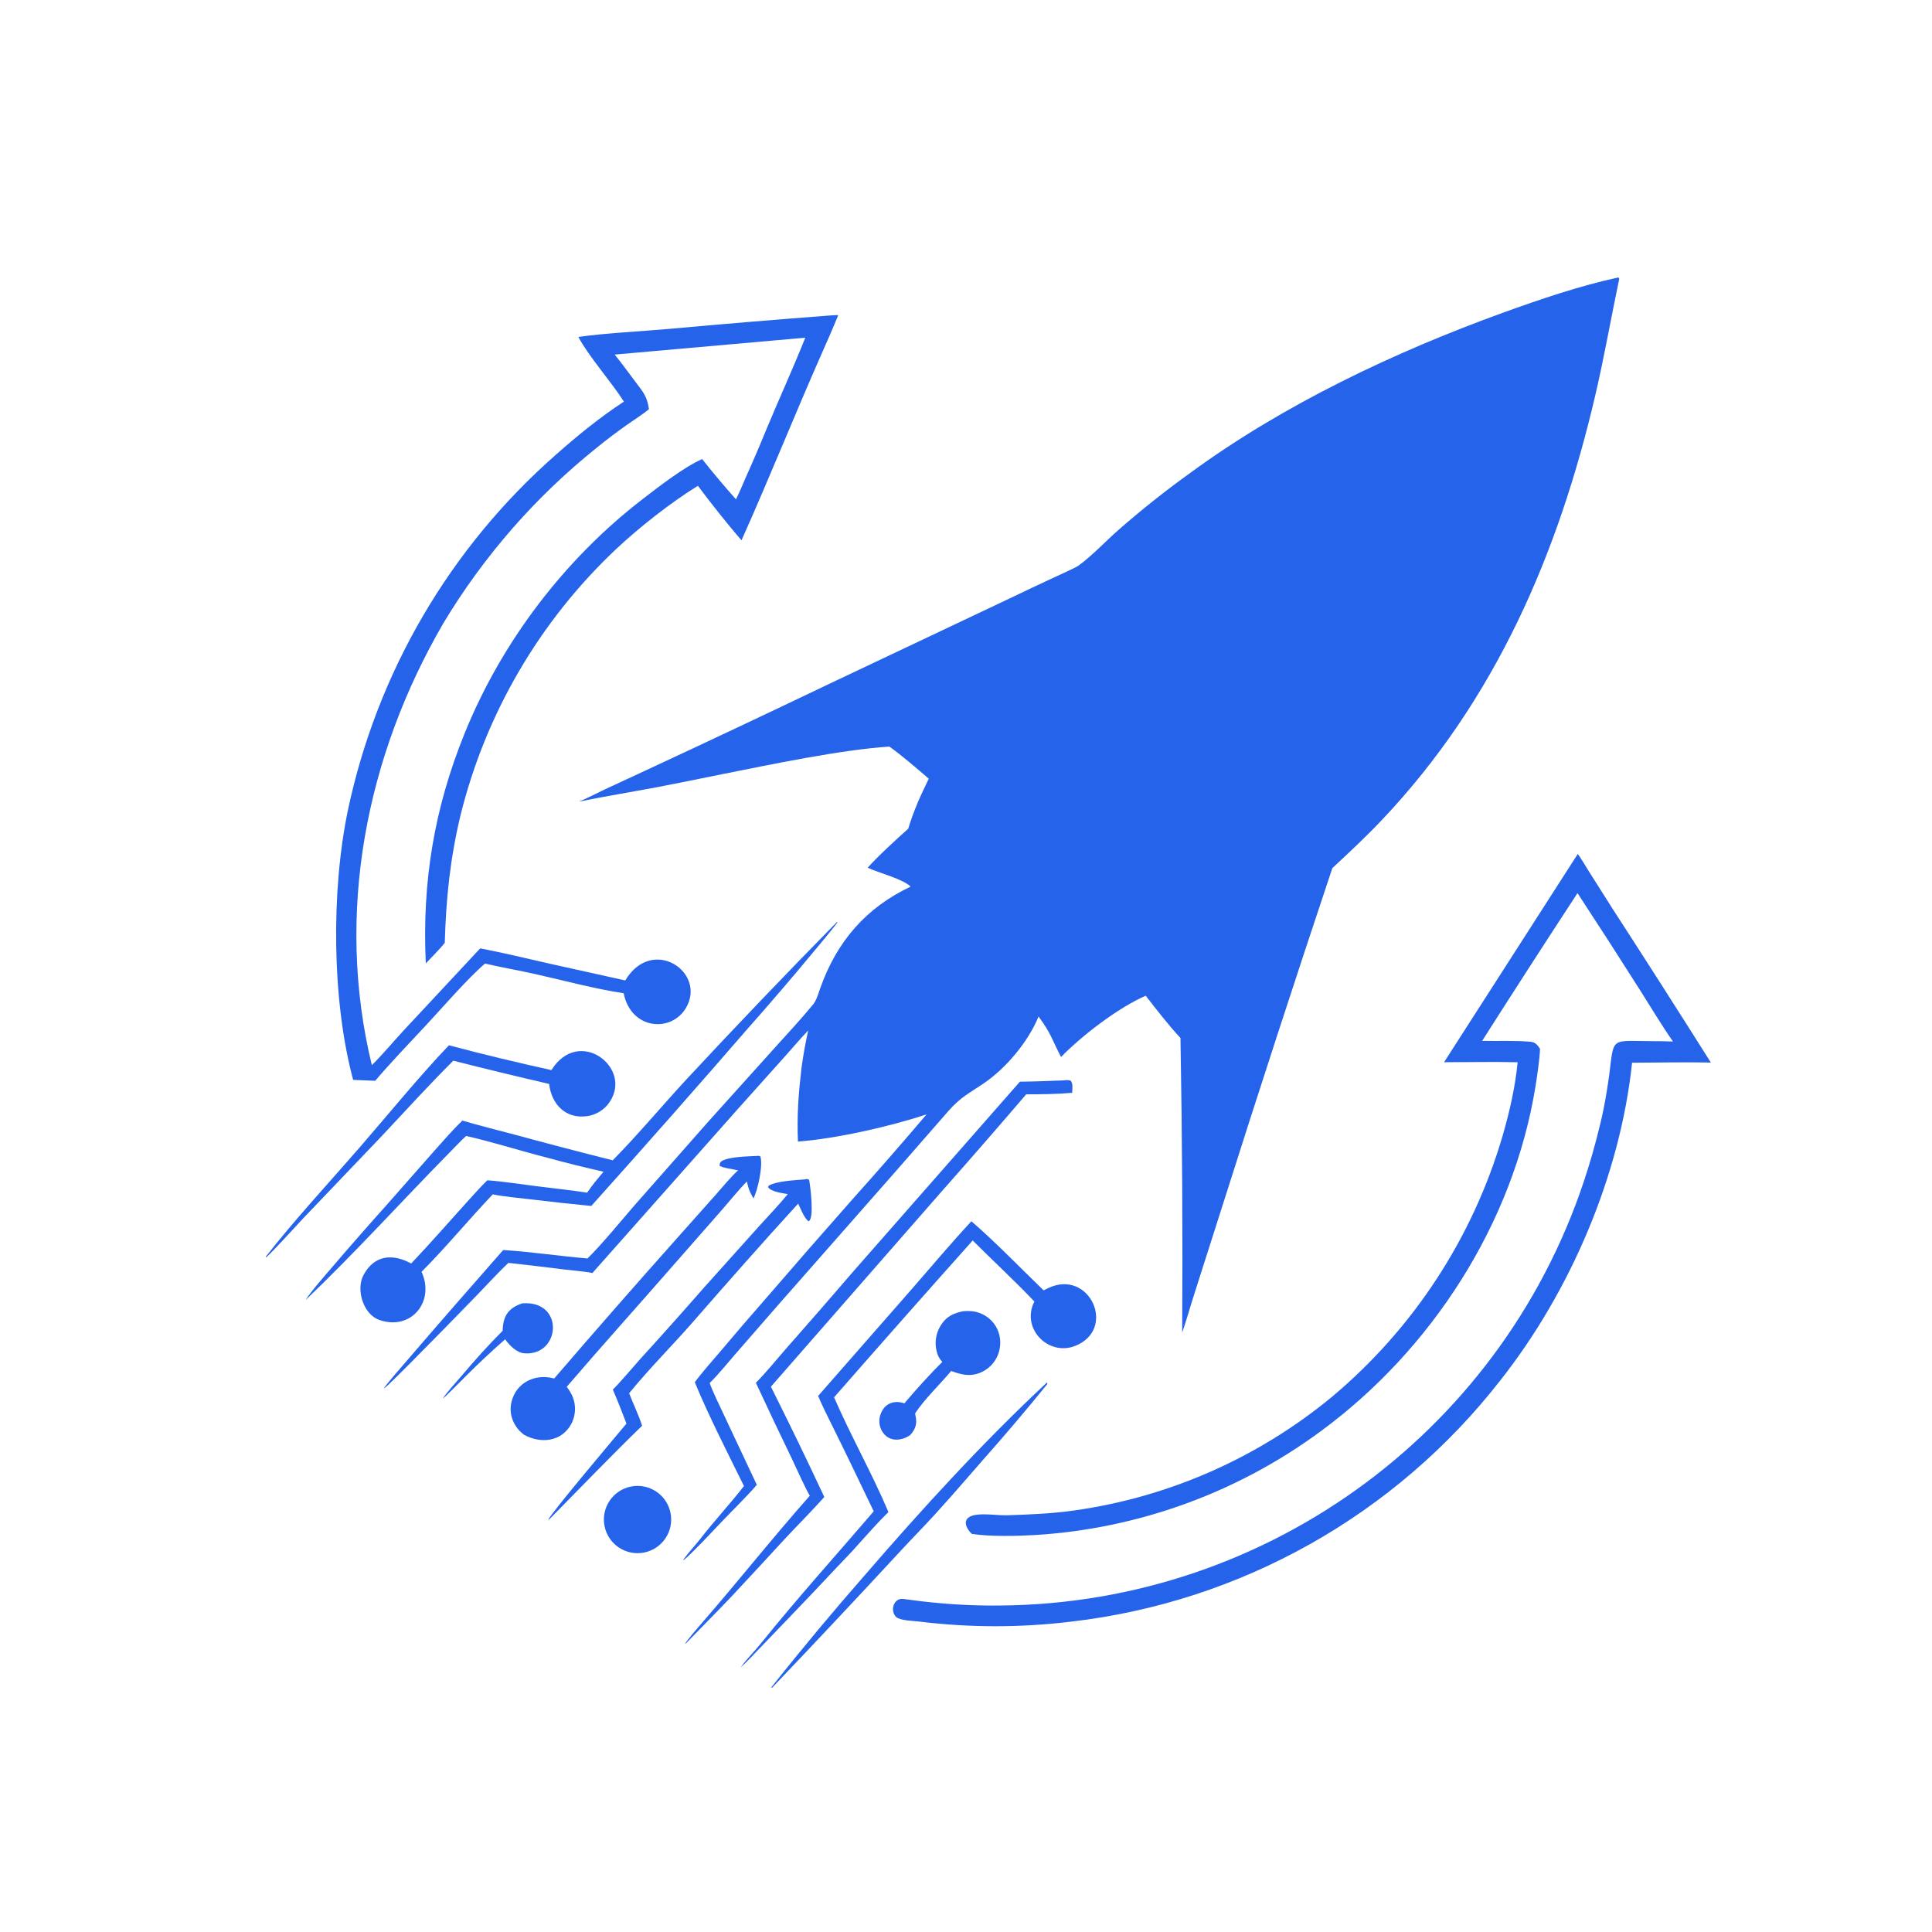
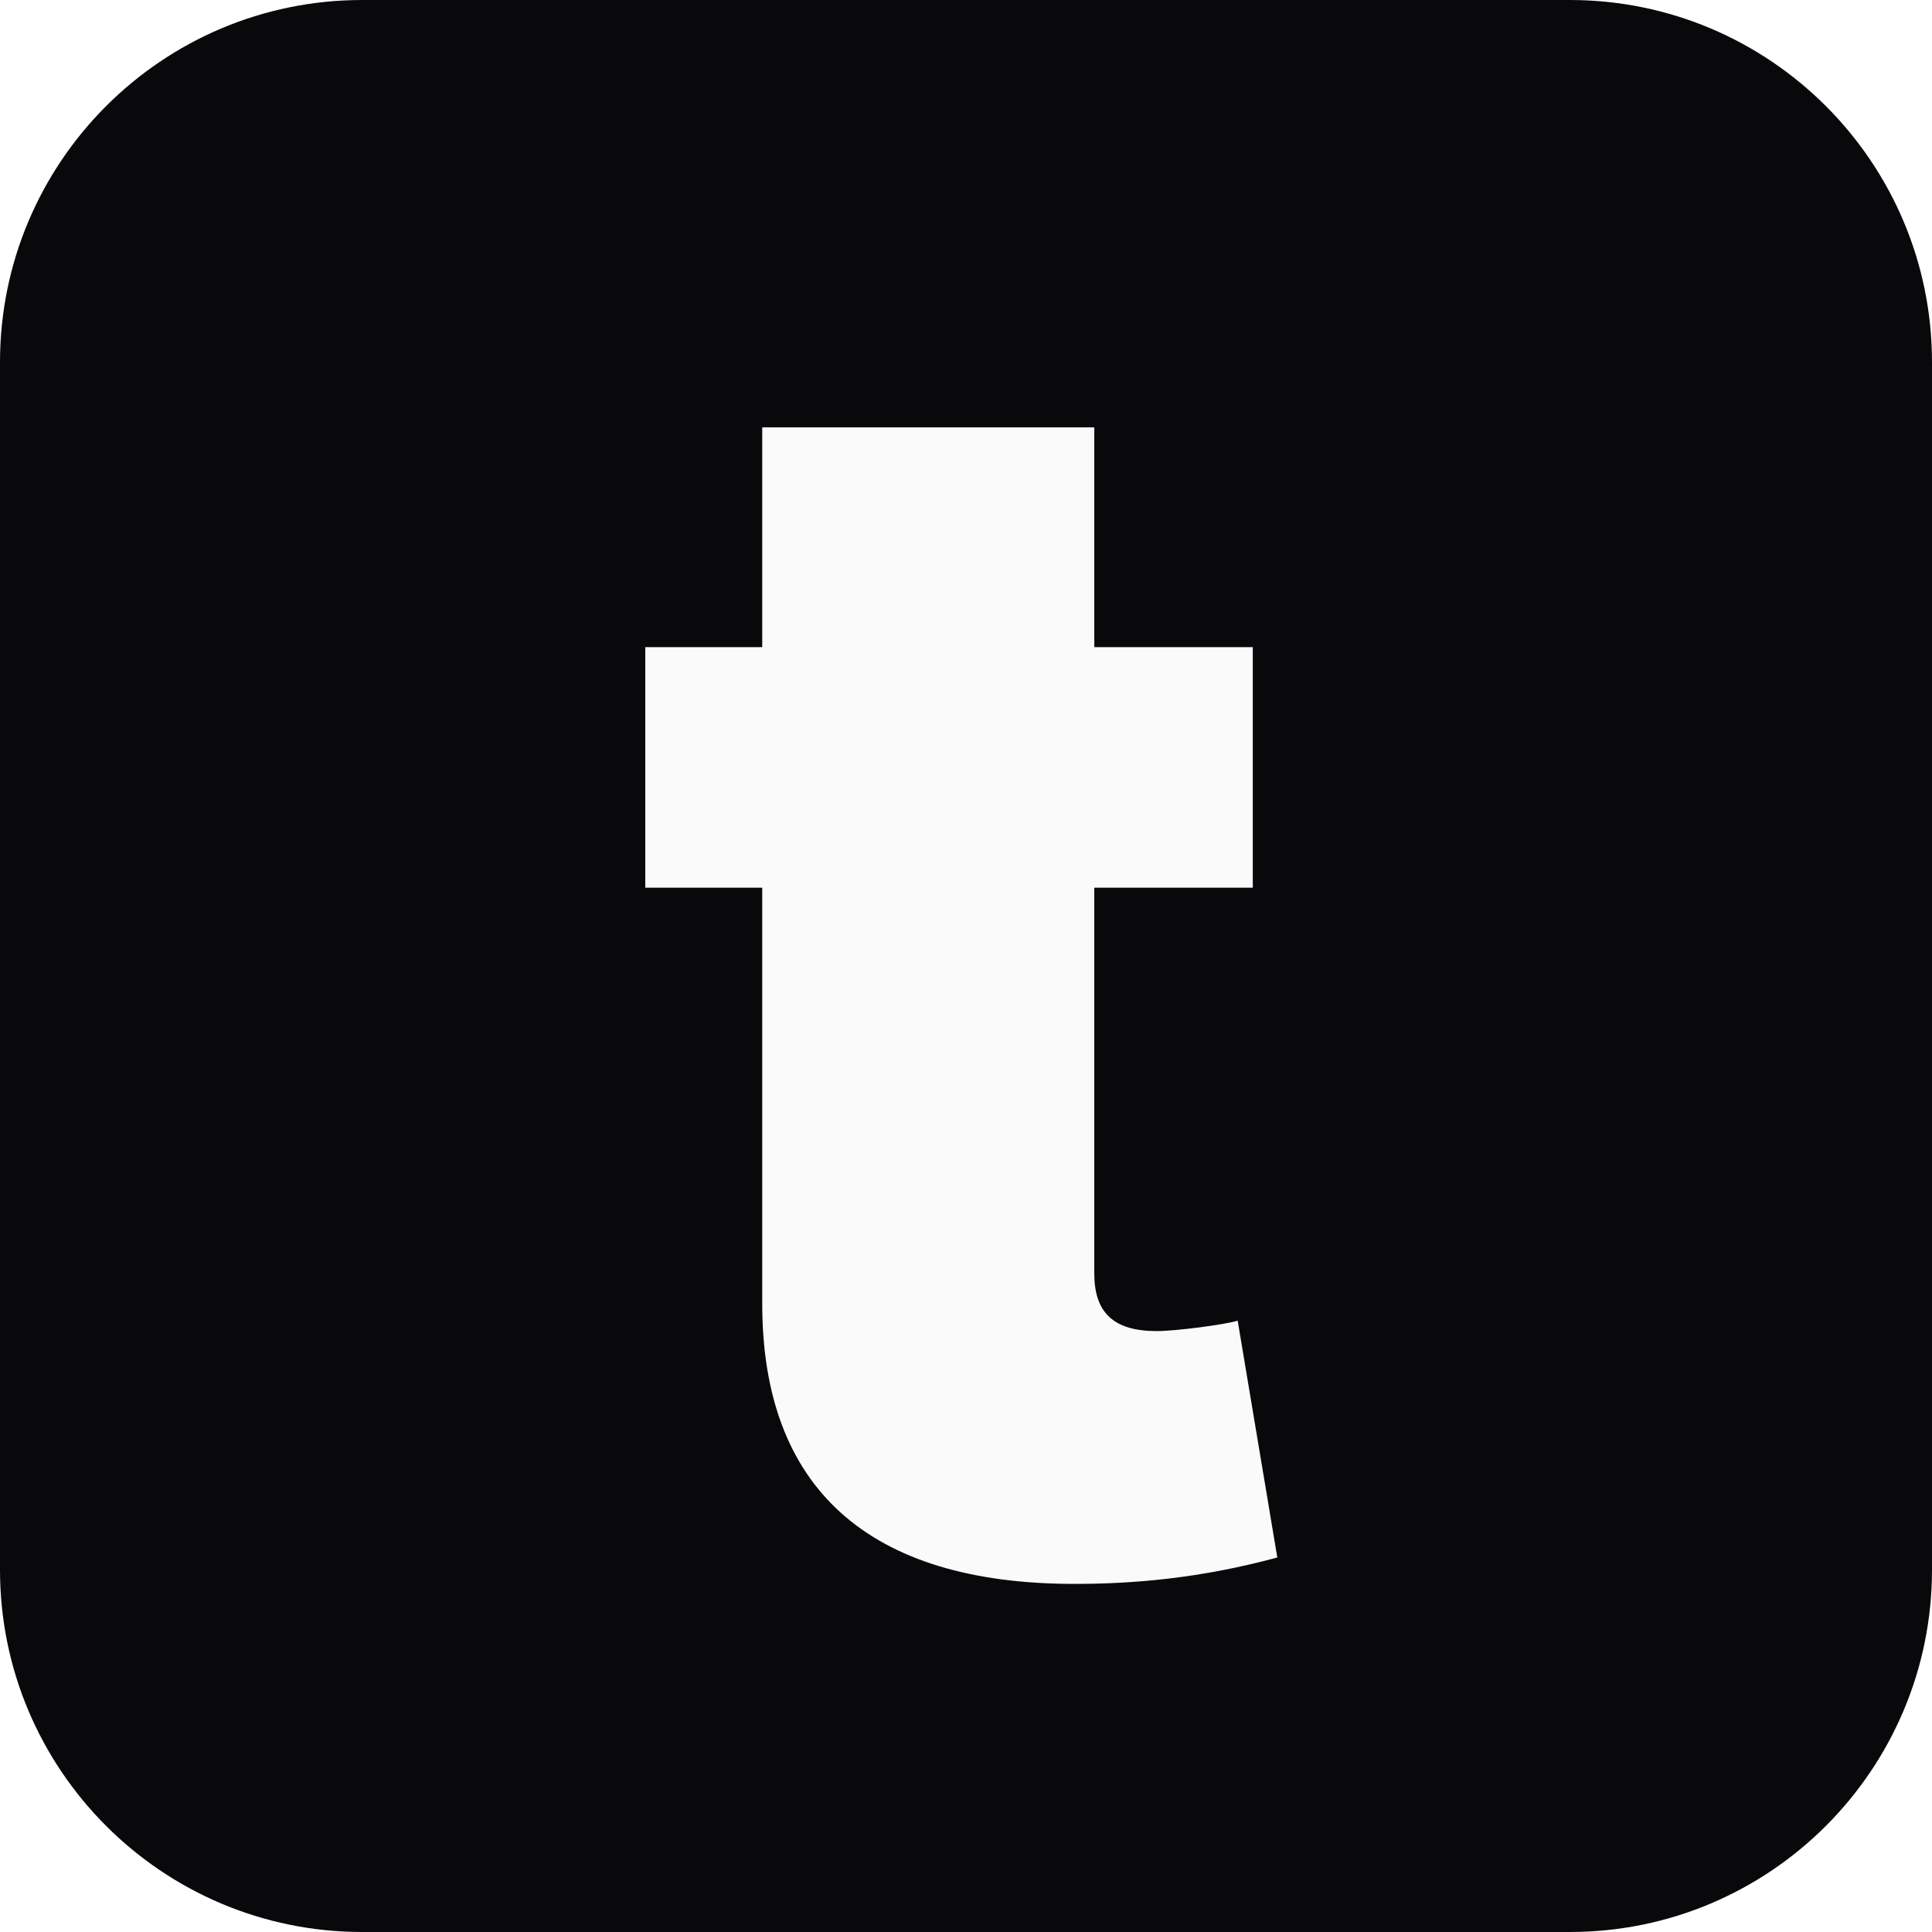
- <svg xmlns="http://www.w3.org/2000/svg" viewBox="0 0 2457.6 2457.6">
-   <g transform="translate(204.8, 204.8)">
-     <path d="M 1853.39 148.233 L 1854.3 148.345 L 1854.95 149.93 C 1844.57 199.213 1836.13 248.009 1824.69 297.147 C 1777.6 499.389 1697.51 685.779 1552.97 838.317 C 1532.36 860.065 1511.98 879.02 1490 899.506 C 1442.71 1041.08 1396.5 1183.02 1351.38 1325.3 L 1313.54 1443.95 C 1308.76 1458.88 1304.16 1475.64 1299.01 1490.23 C 1299.76 1365.36 1299.04 1240.48 1296.82 1115.63 C 1281.88 1099.55 1265.93 1079.02 1252.61 1061.8 C 1217.27 1077.24 1171.68 1112.29 1144.88 1139.78 C 1133.62 1118.41 1132.66 1110.28 1116.29 1088.26 C 1103.19 1120.23 1075.22 1153.74 1046.87 1173.07 C 1027.08 1186.58 1017.78 1190.18 1001.38 1208.73 C 979.678 1233.28 958.344 1258.27 936.668 1282.84 L 784.64 1455.65 L 730.609 1517.67 C 721.052 1528.7 708.188 1544.54 697.942 1554.47 C 701.043 1563.91 711.129 1584.37 715.684 1594.2 L 757.911 1683.98 C 745.9 1698.06 726.646 1716.85 713.474 1730.65 C 700.201 1744.55 678.959 1767.68 664.984 1779.72 L 664.285 1779.59 C 670.628 1770.22 679.166 1761.56 686.075 1752.65 C 703.617 1730.02 724.202 1707.93 741.569 1685.51 C 721.855 1645.59 695.327 1593.53 679.047 1553.45 C 687.865 1541.31 700.973 1526.71 710.846 1515.09 C 730.365 1491.9 750.123 1468.91 770.118 1446.12 C 806.374 1404.07 842.894 1362.24 879.673 1320.64 C 911.551 1285.08 942.953 1249.1 973.873 1212.71 C 928.164 1227.98 858.689 1243.74 810.235 1247.32 C 808.8 1213.64 810.978 1186.15 814.805 1152.97 C 817.228 1136.22 819.609 1122.58 823.234 1106.09 C 813.897 1115.63 803.246 1128.34 794.091 1138.53 L 733.94 1205.7 L 548.798 1414.51 C 539.014 1412.55 522.633 1411.21 512.108 1409.94 C 488.724 1407 465.318 1404.23 441.894 1401.63 C 428.478 1414.3 415.959 1428.23 403.049 1441.52 C 374.471 1471.03 345.705 1500.37 316.752 1529.52 C 311.82 1534.42 287.708 1558.92 283.34 1561.65 C 284.992 1557.78 306.428 1533.42 310.533 1528.64 C 351.75 1480.63 393.489 1432.79 435.29 1385.28 C 469.54 1387.41 507.381 1393.08 542.511 1396.03 C 560.243 1378.8 585.838 1347.42 602.596 1328.12 L 696.029 1222.14 L 780.749 1128.02 C 797.091 1110.01 813.973 1091.73 829.455 1072.96 C 833.941 1067.52 836.269 1058.75 838.749 1051.79 C 859.724 992.891 896.799 949.787 953.582 923.022 C 943.948 913.407 913.84 905.838 898.926 899.009 C 909.451 886.691 937.869 860.476 950.452 849.485 C 957.913 825.257 965.617 808.38 976.644 785.793 C 961.721 772.817 942.565 756.341 926.549 744.895 C 863.968 749.03 775.456 767.745 712.777 780.199 C 685.831 785.751 658.854 791.148 631.846 796.389 C 598.419 802.65 564.77 808.184 531.449 814.924 C 542.446 810.566 553.498 804.588 564.286 799.49 L 617.606 774.749 C 695.374 738.585 772.94 701.989 850.302 664.963 L 1075.28 558.442 C 1094.75 549.082 1114.28 539.847 1133.86 530.737 C 1139.17 528.252 1163.28 517.395 1166.68 514.979 C 1183.84 502.772 1201.78 483.433 1218.16 469.135 C 1247.33 443.561 1277.73 419.417 1309.24 396.788 C 1427.72 309.912 1569.18 242.922 1706.87 193.05 C 1752.72 176.446 1805.72 158.431 1853.39 148.233 z" fill="#2563eb" transform="translate(0,0)" />
-     <path d="M 1518.84 375.967 C 1590.06 369.701 1652.94 422.211 1659.46 493.408 C 1665.99 564.605 1613.71 627.675 1542.54 634.465 C 1471 641.292 1407.53 588.681 1400.96 517.112 C 1394.4 445.543 1447.25 382.266 1518.84 375.967 z" fill="#2563eb" transform="translate(0,0)" />
-     <path d="M 972.269 852.255 C 972.906 852.485 975.153 853.35 975.723 853.445 C 971.611 859.916 949.157 884.245 942.624 885.495 C 949.118 878.216 970.215 859.574 972.269 852.255 z" fill="#2563eb" transform="translate(0,0)" />
-     <path d="M 1802.15 881.555 C 1804.55 883.951 1813.83 899.631 1816.46 903.835 L 1846.51 951.242 C 1888.56 1016.18 1930.22 1081.37 1971.49 1146.81 C 1937.9 1146.21 1904.84 1146.8 1871.26 1147.05 C 1856.22 1290.2 1792.71 1438.18 1703.92 1550.81 C 1570.39 1722.35 1373.54 1833.05 1157.6 1858.02 C 1093.13 1865.86 1027.94 1865.78 963.485 1857.8 C 956.188 1856.95 940.455 1856.65 935.244 1852.18 C 927.058 1844.72 931.654 1827.55 944.172 1829.15 C 956.219 1830.69 967.985 1832.34 980.158 1833.49 C 1009.38 1836.52 1038.75 1837.85 1068.13 1837.5 C 1411.25 1834.57 1713.16 1610.22 1814.94 1282.52 C 1822.11 1259.94 1830.83 1227.33 1835.45 1203.76 C 1838.19 1189.51 1840.52 1175.19 1842.44 1160.81 C 1848.17 1114.57 1844.2 1119.2 1893.25 1119.56 C 1903.28 1119.53 1913.31 1119.7 1923.34 1120.05 C 1909.9 1101.1 1894.74 1075.67 1882.04 1055.7 C 1855.63 1014.02 1828.9 972.551 1801.86 931.281 C 1761.04 993.675 1720.61 1056.32 1680.57 1119.22 C 1700.47 1119.68 1722.4 1118.6 1742.07 1120.38 C 1748.43 1120.96 1750.83 1124.45 1754.15 1129.3 C 1754.04 1140.64 1750.2 1166.09 1748.35 1177.52 C 1720.08 1351.76 1616.16 1512.34 1474.96 1616.03 C 1369.2 1693.98 1243.18 1739.74 1112.05 1747.82 C 1088.44 1749.14 1054.73 1749.98 1031.32 1746.39 C 1021.73 1736.79 1019.51 1725.42 1035.1 1722.42 C 1047.43 1720.05 1064.53 1723.13 1077.45 1722.68 C 1105.57 1721.7 1133.37 1720.59 1161.24 1716.65 C 1281.85 1699.75 1395.41 1649.75 1489.32 1572.21 C 1592.95 1485.43 1668.54 1369.88 1706.55 1240.17 C 1715.46 1209.42 1722.6 1178.34 1725.7 1146.44 C 1695.54 1145.65 1662.68 1146.46 1632.14 1146.35 L 1802.15 881.555 z" fill="#2563eb" transform="translate(0,0)" />
-     <path d="M 849.935 196.58 C 853.616 196.269 857.763 196.15 861.493 195.955 C 855.173 211.734 848.489 226.795 841.618 242.317 C 806.398 321.882 774.014 403.1 738.445 482.453 C 720.958 462.505 698.921 434.534 682.968 413.149 C 648.82 434.169 608.055 466.225 578.858 493.716 C 481.693 585.271 412.976 702.889 380.932 832.49 C 367.59 888.651 362.705 937.263 360.951 994.607 C 355.212 1001.84 343.526 1013.63 336.839 1020.72 C 331.969 917.14 347.467 823.815 386.195 728.145 C 433.315 611.743 513.304 506.649 612.637 430.09 C 632.711 414.618 665.518 389.13 688.385 379.18 C 700.572 394.742 718.181 415.589 731.339 430.317 C 735.202 423.215 740.485 410.158 743.899 402.445 C 753.189 381.791 762.109 360.972 770.654 339.999 C 786.696 301.601 804.146 263.469 819.57 224.754 L 577.148 246.241 C 586.794 258.074 595.591 270.565 604.821 282.677 C 614.304 295.119 618.319 300.092 620.731 315.694 C 614.081 321.342 600.689 330.019 593.132 335.307 C 579.945 344.59 567.084 354.326 554.571 364.497 C 476.876 426.668 410.836 502.139 359.526 587.397 C 260.565 757.045 221.408 957.296 268.196 1150.14 C 280.454 1138.22 297.17 1118.31 309.447 1105.15 L 406.04 1001.57 C 434.888 1007.08 464.916 1014.36 493.65 1020.88 L 590.56 1042.37 C 624.758 985.117 694.161 1031.63 667.991 1076.99 C 649.473 1109.08 597.87 1105.42 588.541 1058.66 C 552.71 1053.29 512.048 1042.36 476.453 1034.36 C 455.227 1029.58 432.859 1025.74 412.176 1020.89 C 389.557 1040.29 358.119 1076.87 337.126 1099.35 C 316.476 1121.46 291.778 1147.3 272.457 1170.02 C 263.115 1169.57 253.769 1169.19 244.421 1168.88 C 217.18 1067.66 216.406 928.218 237.726 826.02 C 274.786 650.642 367.587 491.96 502.269 373.674 C 529.417 349.569 558.45 325.966 588.843 306.078 C 572.635 280.642 544.118 248.705 530.89 223.787 C 564.248 219.04 611.033 216.657 645.499 213.635 C 713.602 207.46 781.749 201.775 849.935 196.58 z" fill="#2563eb" transform="translate(0,0)" />
-     <path d="M 859.804 968.068 L 860.459 968.535 C 851.533 980.598 839.365 994.673 829.679 1006.4 C 802.523 1039.17 774.827 1071.48 746.602 1103.33 C 680.816 1179.2 614.395 1254.51 547.346 1329.26 C 521.598 1326.71 495.876 1323.9 470.185 1320.83 C 455.539 1319.11 436.015 1317.34 422.02 1314.51 C 391.819 1346.16 361.726 1382.73 331.423 1412.99 C 348.905 1450.98 317.916 1488.61 277.323 1474.09 C 257.422 1466.97 247.57 1435.59 257.68 1416.94 C 271.438 1391.55 294.568 1389.51 318.229 1402.44 C 343.307 1376.1 367.244 1348.42 391.698 1321.5 C 399.432 1312.98 406.821 1304.6 415.127 1296.6 C 434.437 1297.95 458.083 1301.67 477.296 1304.07 C 498.519 1306.72 521.07 1309.1 542.104 1312.34 C 548.389 1302.83 555.642 1294.44 562.905 1285.67 C 538.91 1280.29 515.042 1274.36 491.322 1267.88 C 457.788 1259.32 421.28 1247.66 388.127 1240.2 C 381.373 1246.36 375.223 1252.98 368.824 1259.48 C 306.985 1322.29 247.583 1388.16 183.838 1449.02 C 190.495 1438.25 209.249 1416.96 218.12 1406.62 C 240.647 1380.27 263.495 1354.2 286.659 1328.41 L 348.089 1258.65 C 359.064 1246.38 371.564 1231.91 383.361 1220.63 C 404.611 1226.97 428.51 1232.82 450.155 1238.6 C 491.532 1249.85 533.015 1260.71 574.597 1271.18 C 606.462 1238.91 638.105 1200.92 669.166 1167.38 C 731.777 1100.06 795.329 1033.61 859.804 968.068 z" fill="#2563eb" transform="translate(0,0)" />
-     <path d="M 1030.83 1348.73 C 1058.74 1372.43 1095.52 1410.34 1122.72 1436.62 C 1124.79 1435.55 1126.87 1434.52 1128.98 1433.53 C 1181.34 1409.02 1216.34 1486.09 1162.88 1507.25 C 1128.57 1520.82 1093.56 1484.8 1110.97 1450.77 C 1086.58 1424.99 1058.02 1398.74 1032.53 1373.14 C 973.415 1439.34 914.632 1505.85 856.187 1572.65 C 877.364 1621.49 905.507 1671.48 925.315 1718.6 C 911.677 1731.93 898.268 1747.29 885.401 1761.5 C 878.347 1769.75 867.638 1780.44 860.013 1788.57 C 840.916 1809.02 821.665 1829.33 802.263 1849.49 L 760.768 1892.69 C 754.14 1899.52 744.345 1910.19 737.36 1916.24 C 745.2 1905.28 755.146 1895.64 763.572 1885.16 C 809.662 1827.85 858.818 1773.46 906.615 1717.68 C 888.659 1680.31 870.871 1642.93 852.358 1605.82 C 846.71 1594.5 840.787 1582.56 835.909 1570.9 L 955.159 1434.8 C 979.989 1406.33 1005.2 1376.31 1030.83 1348.73 z" fill="#2563eb" transform="translate(0,0)" />
-     <path d="M 1147.51 1169.55 C 1151.22 1169.24 1153.8 1168.65 1157.28 1169.92 C 1160.35 1174.04 1159.22 1179.68 1159.03 1185.33 C 1141.01 1186.96 1118.6 1187.24 1100.58 1187.23 C 1064.78 1229.06 1028.64 1270.58 992.139 1311.8 L 775.814 1559.13 C 799.111 1605.59 821.761 1652.38 843.759 1699.48 C 828.069 1717 809.553 1735.6 793.218 1753.09 C 770.953 1777.39 748.566 1801.57 726.058 1825.65 C 707.758 1845.01 688.552 1864.12 669.992 1883.34 C 668.081 1885.36 668.874 1885.05 666.541 1885.99 C 672.42 1878.03 679.23 1869.85 685.743 1862.39 C 732.953 1808.28 777.737 1751.55 825.311 1697.83 C 820.02 1689.27 807.357 1660.92 802.434 1650.64 C 786.921 1618.58 771.672 1586.4 756.689 1554.1 C 768.482 1542.62 784.528 1522.79 795.803 1509.96 C 824.537 1477.42 853.045 1444.68 881.324 1411.74 L 1092.56 1171.15 C 1110.6 1171.07 1129.42 1170.17 1147.51 1169.55 z" fill="#2563eb" transform="translate(0,0)" />
-     <path d="M 760.479 1265.48 L 762.363 1266.11 C 766.13 1276.85 759.223 1309.25 753.613 1319.68 C 748.329 1310.22 747.656 1308.25 745.195 1298.08 C 735.404 1308.1 722.695 1323.74 713.182 1334.6 L 653.004 1403.17 C 607.524 1455.36 561.214 1506.66 516.122 1559.3 C 519.56 1563.9 522.488 1568.41 524.364 1573.88 C 528.11 1584.56 527.253 1596.31 521.998 1606.33 C 509.74 1629.29 483.077 1632.05 461.713 1620.25 C 457.03 1616.47 454.575 1614.15 451.199 1608.98 C 445.205 1599.98 443.271 1588.88 445.869 1578.39 C 451.93 1553.63 476.304 1542.09 500.147 1548.74 C 552.246 1488.15 604.891 1428.03 658.077 1368.4 L 706.148 1314.4 C 712.896 1306.78 727.043 1289.73 734.153 1284.01 C 728.504 1282.56 713.591 1280.78 710.479 1277.96 C 710.698 1276.18 711.061 1273.74 712.586 1272.64 C 721.586 1266.19 749.62 1266.16 760.479 1265.48 z" fill="#2563eb" transform="translate(0,0)" />
-     <path d="M 366.281 1124.86 C 407.277 1135.8 455.404 1147.36 496.659 1156.42 C 531.542 1100.37 600.696 1153.47 570.534 1197.21 C 564.021 1206.83 553.775 1213.28 542.285 1214.99 C 514.766 1218.88 496.732 1200.01 493.72 1174.01 C 452.987 1164.6 412.357 1154.75 371.838 1144.45 C 341.828 1174.27 310.801 1208.29 281.757 1239.33 L 180.727 1345.15 C 174.293 1352 138.826 1391.13 133.365 1394.77 L 133.271 1393.8 C 168.048 1349.11 213.652 1299.7 251.27 1256.43 C 287.684 1214.56 328.427 1164.41 366.281 1124.86 z" fill="#2563eb" transform="translate(0,0)" />
-     <path d="M 818.69 1295.44 C 823.077 1294.95 821.334 1294.36 824.478 1296.06 C 826.097 1304.85 831.11 1344.47 824.037 1348.69 C 818.997 1346.53 813.186 1331.91 810.516 1326.24 C 765.351 1375.68 721.606 1425.26 677.628 1475.72 C 650.599 1506.73 621.5 1535.52 595.478 1567.51 C 600.561 1580.6 607.789 1595.65 611.988 1608.79 C 574.11 1645.57 532.709 1688.35 495.448 1726.34 C 494.245 1727.54 493.939 1727.64 492.526 1728.6 C 494.685 1721.63 582.064 1618.08 592.094 1606.11 C 586.319 1591.01 581.138 1577.64 574.73 1562.73 C 582.236 1555.87 601.672 1532.75 609.52 1524.05 C 636.798 1494.11 663.771 1463.89 690.435 1433.4 L 759.739 1356.14 C 771.81 1342.81 786.035 1327.93 797.301 1314.15 C 790.566 1312.87 776.022 1311.33 772.17 1305.27 L 773.106 1303.42 C 783.185 1297.48 806.518 1296.54 818.69 1295.44 z" fill="#2563eb" transform="translate(0,0)" />
-     <path d="M 1020.14 1463.17 C 1027.2 1462.56 1033.64 1462.77 1040.41 1465.07 C 1050.67 1468.54 1059.09 1476.01 1063.75 1485.79 C 1068.62 1495.96 1068.76 1508.35 1064.58 1518.76 C 1060.52 1528.85 1052.61 1536.9 1042.6 1541.14 C 1029.26 1546.76 1017.85 1543.96 1005.22 1539.11 C 990.653 1556.45 971.945 1574.06 959.623 1592.54 C 957.968 1595.03 966.331 1606.88 952.619 1621.01 C 940.265 1629.04 924.655 1629.23 916.855 1615.1 C 913.533 1609.05 912.849 1601.89 914.964 1595.32 C 919.494 1580.93 931.745 1575.64 945.627 1580.31 C 959.124 1564.24 979.036 1542.16 993.859 1527.68 C 989.876 1522.87 988.435 1520.76 986.801 1514.64 C 983.826 1503.48 985.538 1491.6 991.541 1481.74 C 998.859 1469.74 1007.38 1465.99 1020.14 1463.17 z" fill="#2563eb" transform="translate(0,0)" />
-     <path d="M 597.696 1686.18 C 620.895 1681.49 643.496 1696.52 648.141 1719.73 C 652.785 1742.93 637.711 1765.51 614.494 1770.11 C 591.339 1774.69 568.842 1759.67 564.21 1736.52 C 559.578 1713.38 574.56 1690.85 597.696 1686.18 z" fill="#2563eb" transform="translate(0,0)" />
-     <path d="M 1126.87 1553.89 L 1127.63 1555.55 C 1100.29 1589.27 1072.19 1622.37 1043.35 1654.82 C 1017.53 1684.41 991.896 1714.45 964.664 1742.76 C 956.367 1751.38 948.157 1760.08 940.024 1768.86 C 886.167 1827.13 831.848 1884.97 777.07 1942.37 L 776.417 1941.49 C 815.104 1892.68 854.994 1844.84 896.05 1798 C 967.966 1714.73 1046.39 1628.89 1126.87 1553.89 z" fill="#2563eb" transform="translate(0,0)" />
-     <path d="M 459.614 1453.1 C 513.904 1449.07 508.344 1520.42 462.052 1516.69 C 452.472 1515.92 443.185 1506.55 437.754 1498.84 C 419.037 1515.43 404.321 1529.07 386.637 1546.82 C 382.76 1550.69 361.359 1572.46 358.446 1574.29 C 363.301 1566.54 374.894 1554.16 381.36 1546.51 C 398.383 1526.35 415.972 1506.62 434.645 1487.96 C 434.876 1469.33 442.026 1458.86 459.614 1453.1 z" fill="#2563eb" transform="translate(0,0)" />
-   </g>
+ <svg xmlns="http://www.w3.org/2000/svg" viewBox="0 0 32 32" width="32" height="32">
+   <rect width="32" height="32" rx="6" fill="#09090b" />
+   <text x="16" y="26" font-family="Inter, Segoe UI, Arial, sans-serif" font-weight="900" font-size="28" fill="#fafafa" text-anchor="middle">t</text>
</svg>
